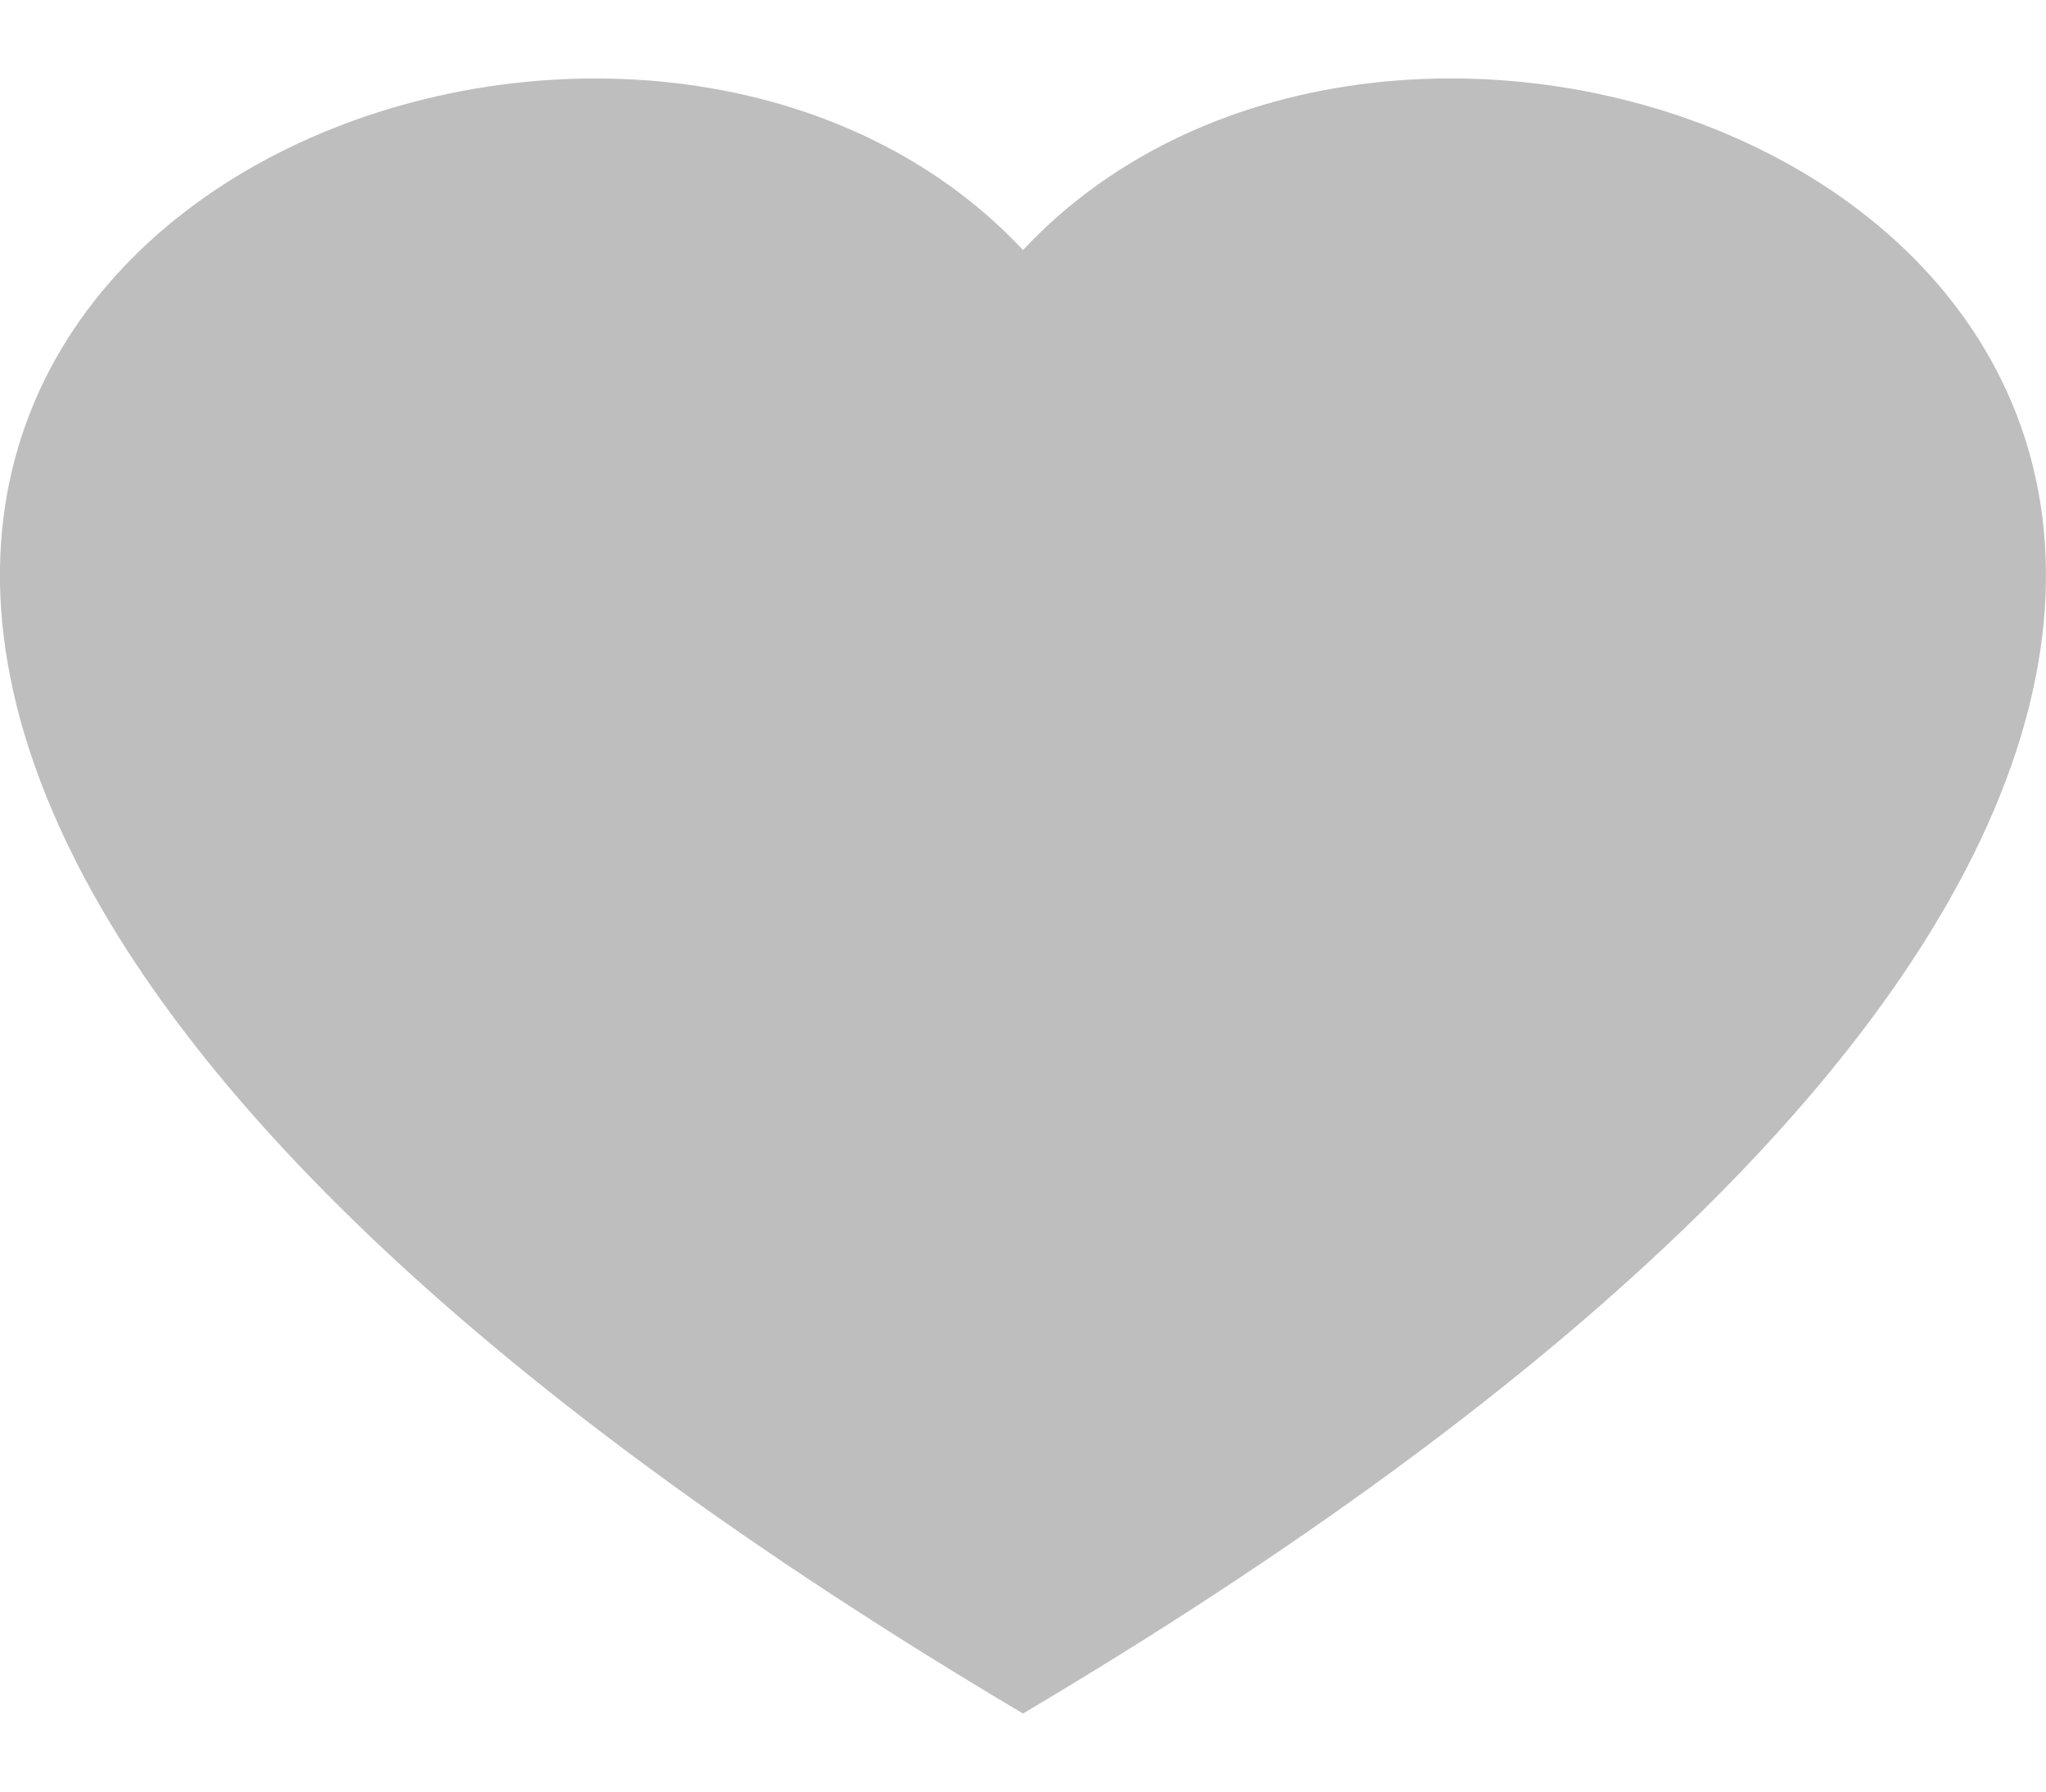
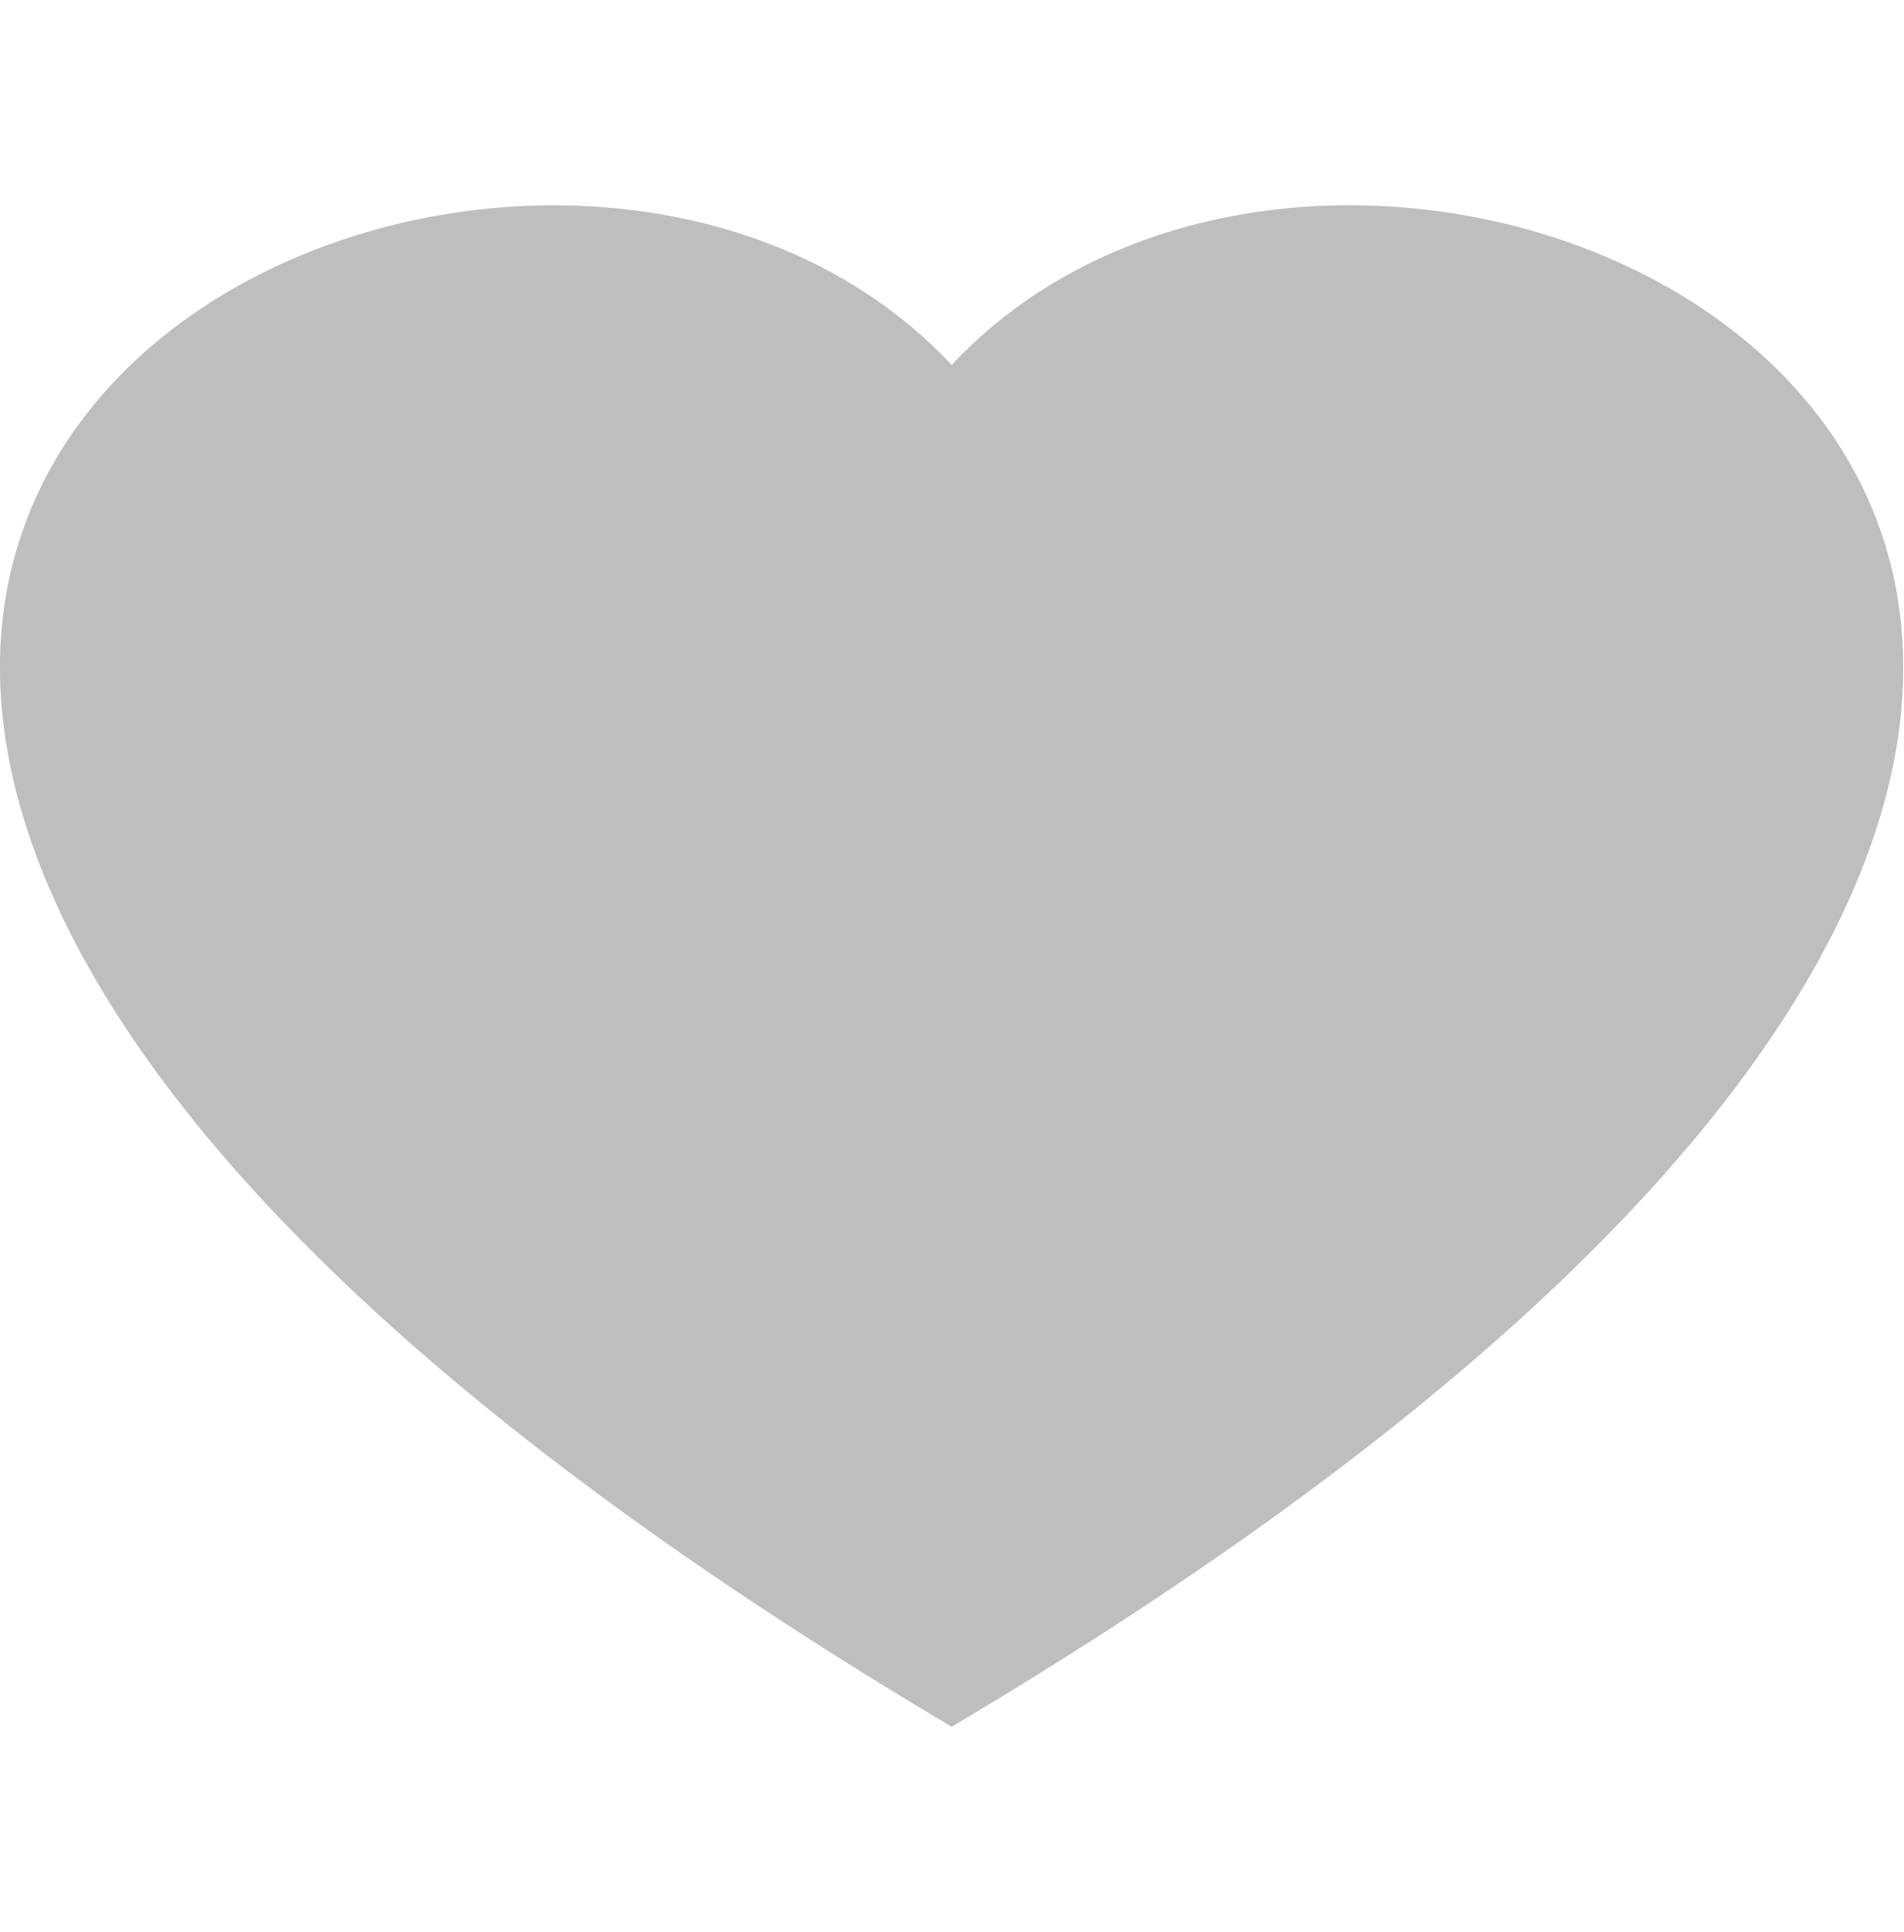
- <svg xmlns="http://www.w3.org/2000/svg" id="Komponente_4_2" data-name="Komponente 4 – 2" width="60.25" height="52.778" viewBox="0 0 32.25 25.778">
+ <svg xmlns="http://www.w3.org/2000/svg" id="Komponente_4_2" data-name="Komponente 4 – 2" width="35.25" height="35.778" viewBox="0 0 32.25 25.778">
  <path d="M16.125,25.778C7.455,20.631,2.907,15.949,1.043,12.03c-5-10.5,9.274-15.524,15.082-9.325,5.808-6.2,20.078-1.177,15.082,9.325C29.343,15.949,24.8,20.631,16.125,25.778Z" transform="translate(0 0)" fill="#bebebe" />
</svg>
